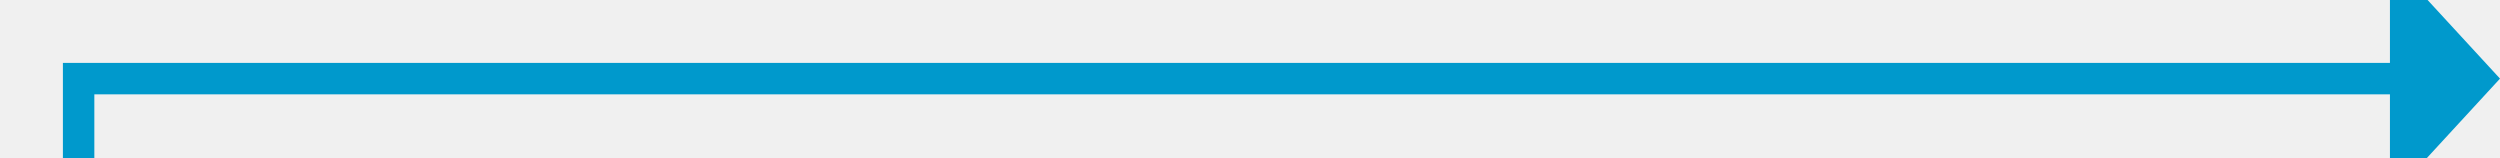
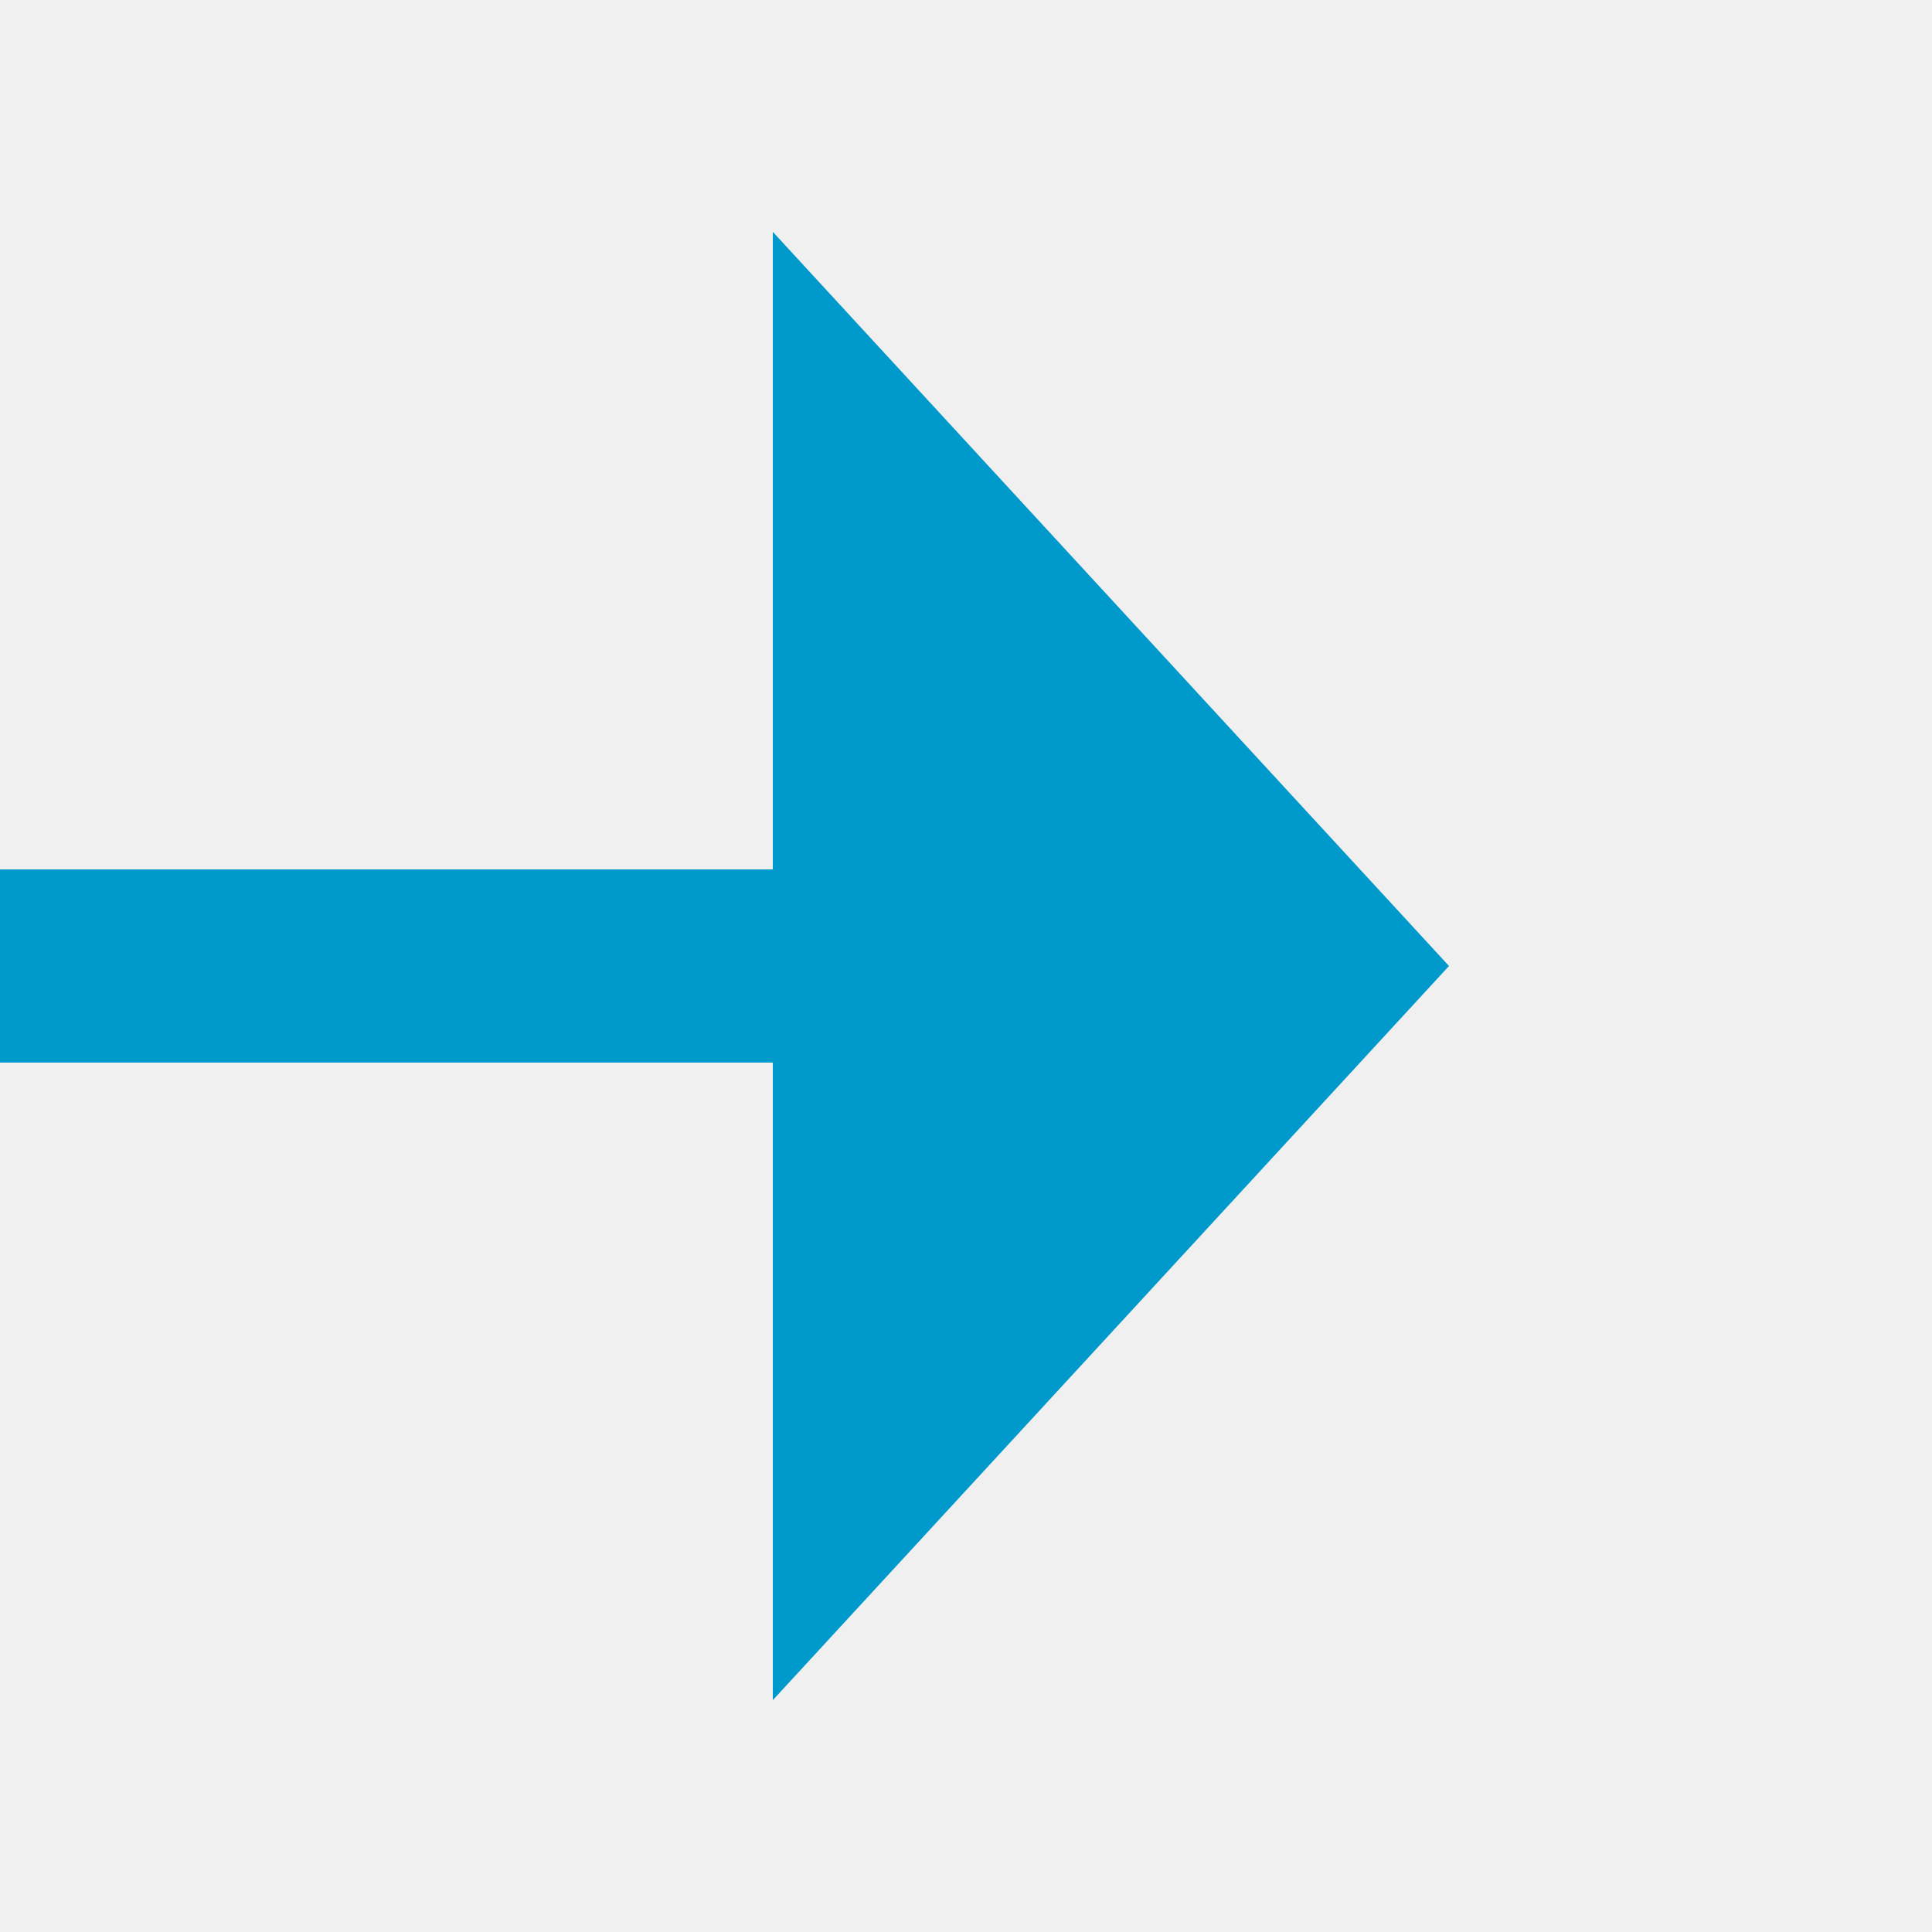
- <svg xmlns="http://www.w3.org/2000/svg" version="1.1" width="159px" height="10px" preserveAspectRatio="xMinYMid meet" viewBox="923 586  159 8">
-   <path d="M 928 830  L 928 590  L 1076 590  " stroke-width="2" stroke="#0099cc" fill="none" />
-   <path d="M 1075 597.6  L 1082 590  L 1075 582.4  L 1075 597.6  Z " fill-rule="nonzero" fill="#0099cc" stroke="none" />
+ <svg xmlns="http://www.w3.org/2000/svg" version="1.1" width="20px" height="20px" preserveAspectRatio="xMinYMid meet" viewBox="660 252  20 18">
+   <defs>
+     <mask fill="white" id="clip318">
+       <path d="M 401.5 248  L 434.5 248  L 434.5 273  L 401.5 273  Z M 162 248  L 685 248  L 685 273  L 162 273  Z " fill-rule="evenodd" />
+     </mask>
+   </defs>
+   <path d="M 401.5 261  L 162 261  M 434.5 261  L 669 261  " stroke-width="2" stroke="#0099cc" fill="none" />
+   <path d="M 668 268.6  L 675 261  L 668 253.4  L 668 268.6  Z " fill-rule="nonzero" fill="#0099cc" stroke="none" mask="url(#clip318)" />
</svg>
